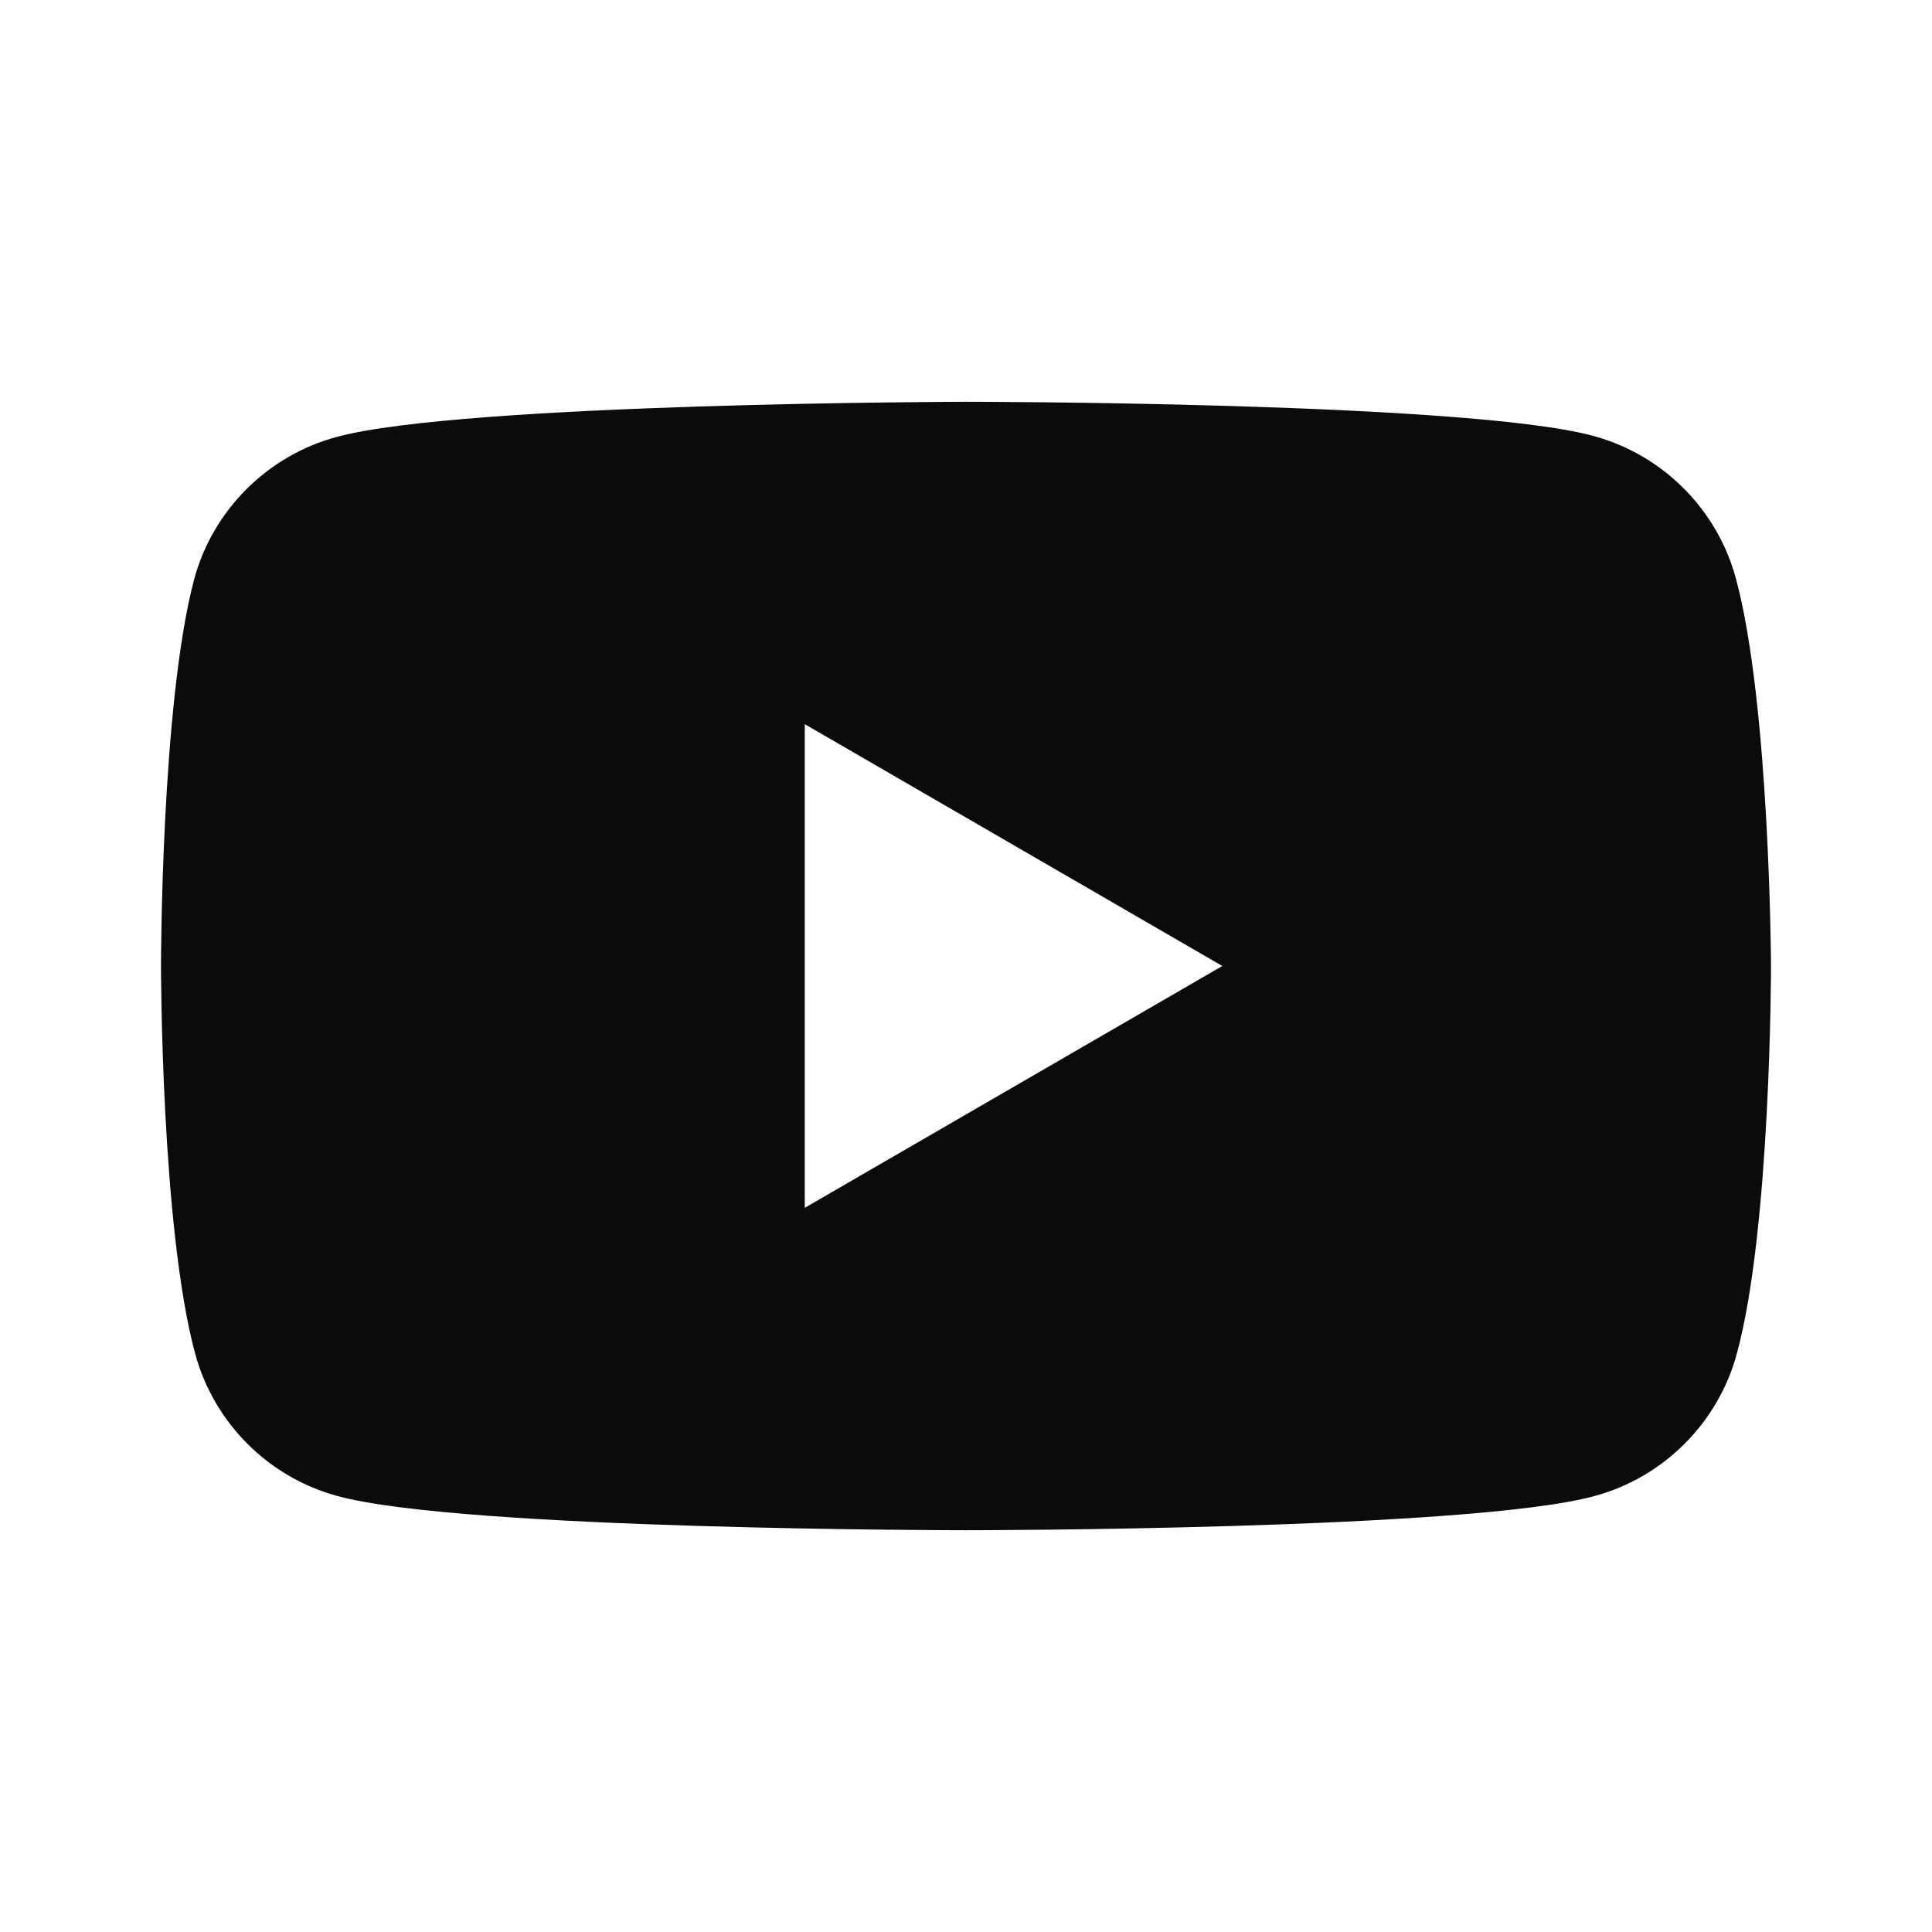
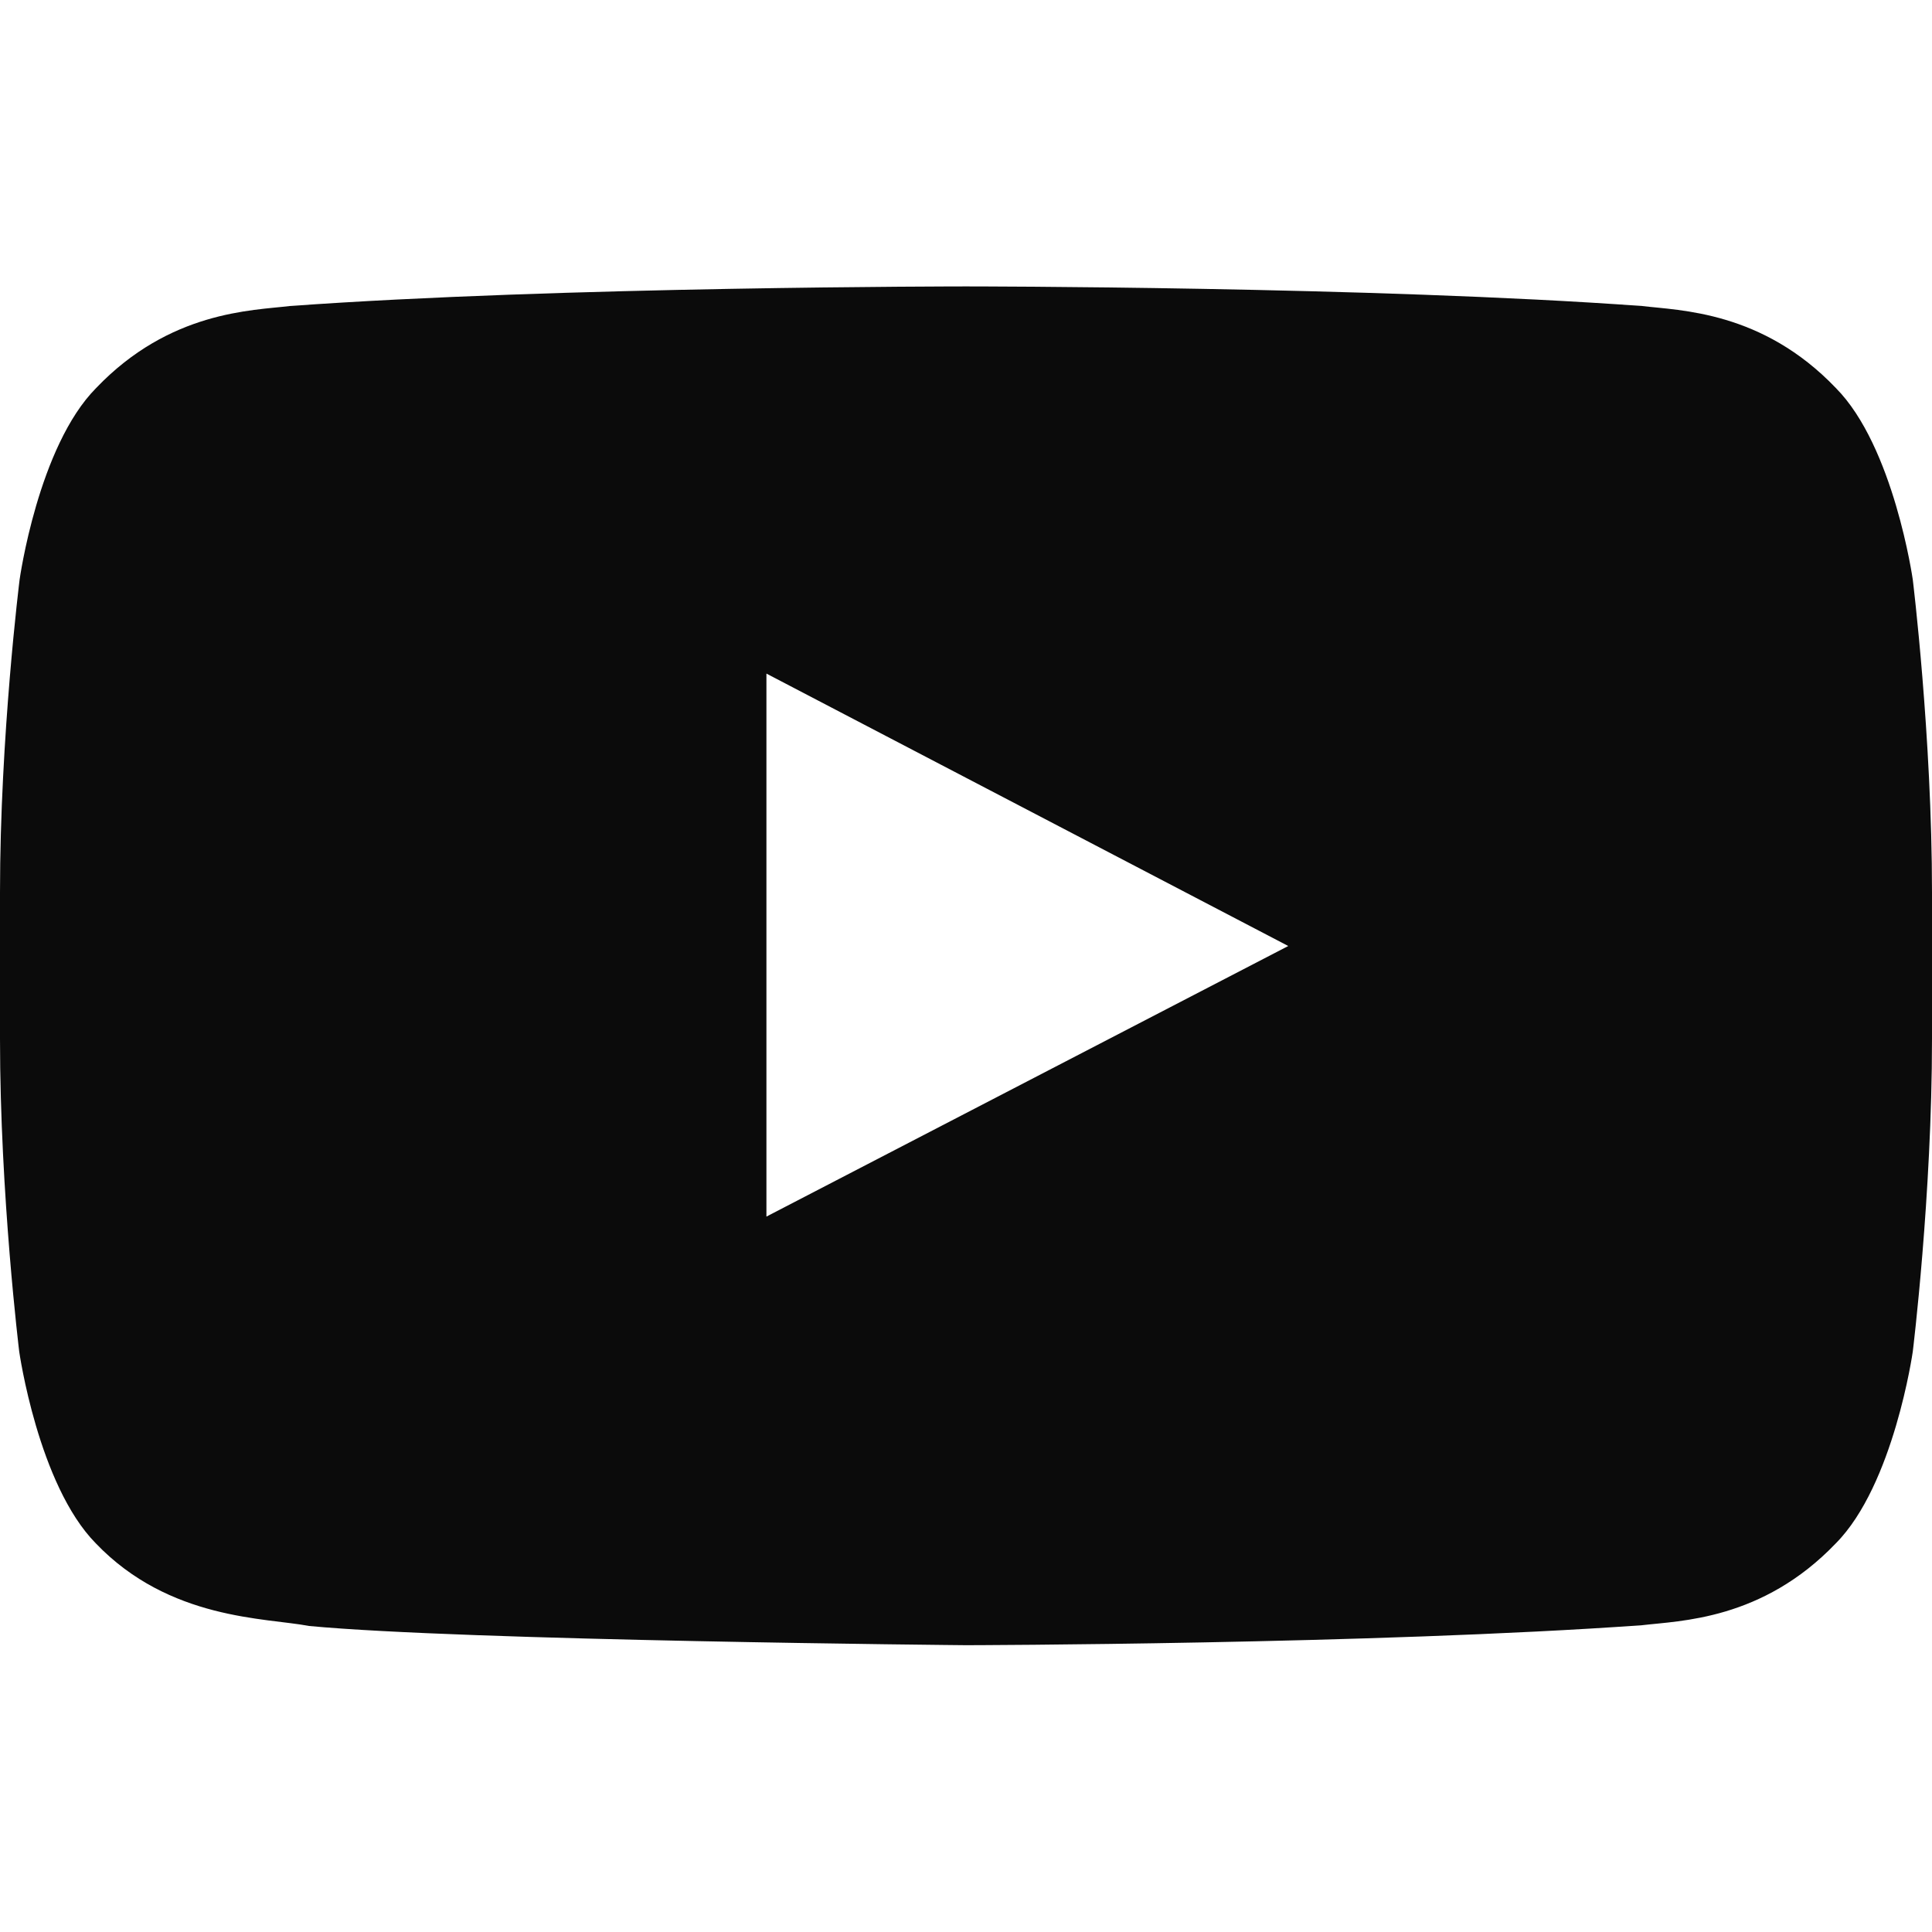
- <svg xmlns="http://www.w3.org/2000/svg" width="24" height="24" viewBox="0 0 24 24" fill="none">
-   <path fill-rule="evenodd" clip-rule="evenodd" d="M19.792 5.415C20.652 5.646 21.332 6.326 21.564 7.186C21.987 8.752 22 12 22 12C22 12 22 15.261 21.576 16.814C21.345 17.674 20.665 18.354 19.805 18.585C18.252 19.009 12 19.009 12 19.009C12 19.009 5.748 19.009 4.195 18.585C3.335 18.354 2.655 17.674 2.424 16.814C2 15.248 2 12 2 12C2 12 2 8.752 2.411 7.199C2.642 6.339 3.322 5.659 4.182 5.428C5.736 5.004 11.987 4.991 11.987 4.991C11.987 4.991 18.239 4.991 19.792 5.415ZM15.184 12L9.997 15.004V8.996L15.184 12Z" fill="#0B0B0B" />
+ <svg xmlns="http://www.w3.org/2000/svg" width="20" height="20" viewBox="0 0 20 20" fill="none">
+   <path d="M19.801 6C19.801 6 19.605 4.621 19.004 4.016C18.242 3.219 17.391 3.215 17 3.168C14.203 2.965 10.004 2.965 10.004 2.965H9.996C9.996 2.965 5.797 2.965 3 3.168C2.609 3.215 1.758 3.219 0.996 4.016C0.395 4.621 0.203 6 0.203 6C0.203 6 0 7.621 0 9.238V10.754C0 12.371 0.199 13.992 0.199 13.992C0.199 13.992 0.395 15.371 0.992 15.977C1.754 16.773 2.754 16.746 3.199 16.832C4.801 16.984 10 17.031 10 17.031C10 17.031 14.203 17.023 17 16.824C17.391 16.777 18.242 16.773 19.004 15.977C19.605 15.371 19.801 13.992 19.801 13.992C19.801 13.992 20 12.375 20 10.754V9.238C20 7.621 19.801 6 19.801 6ZM7.934 12.594V6.973L13.336 9.793L7.934 12.594Z" fill="#0B0B0B" />
</svg>
